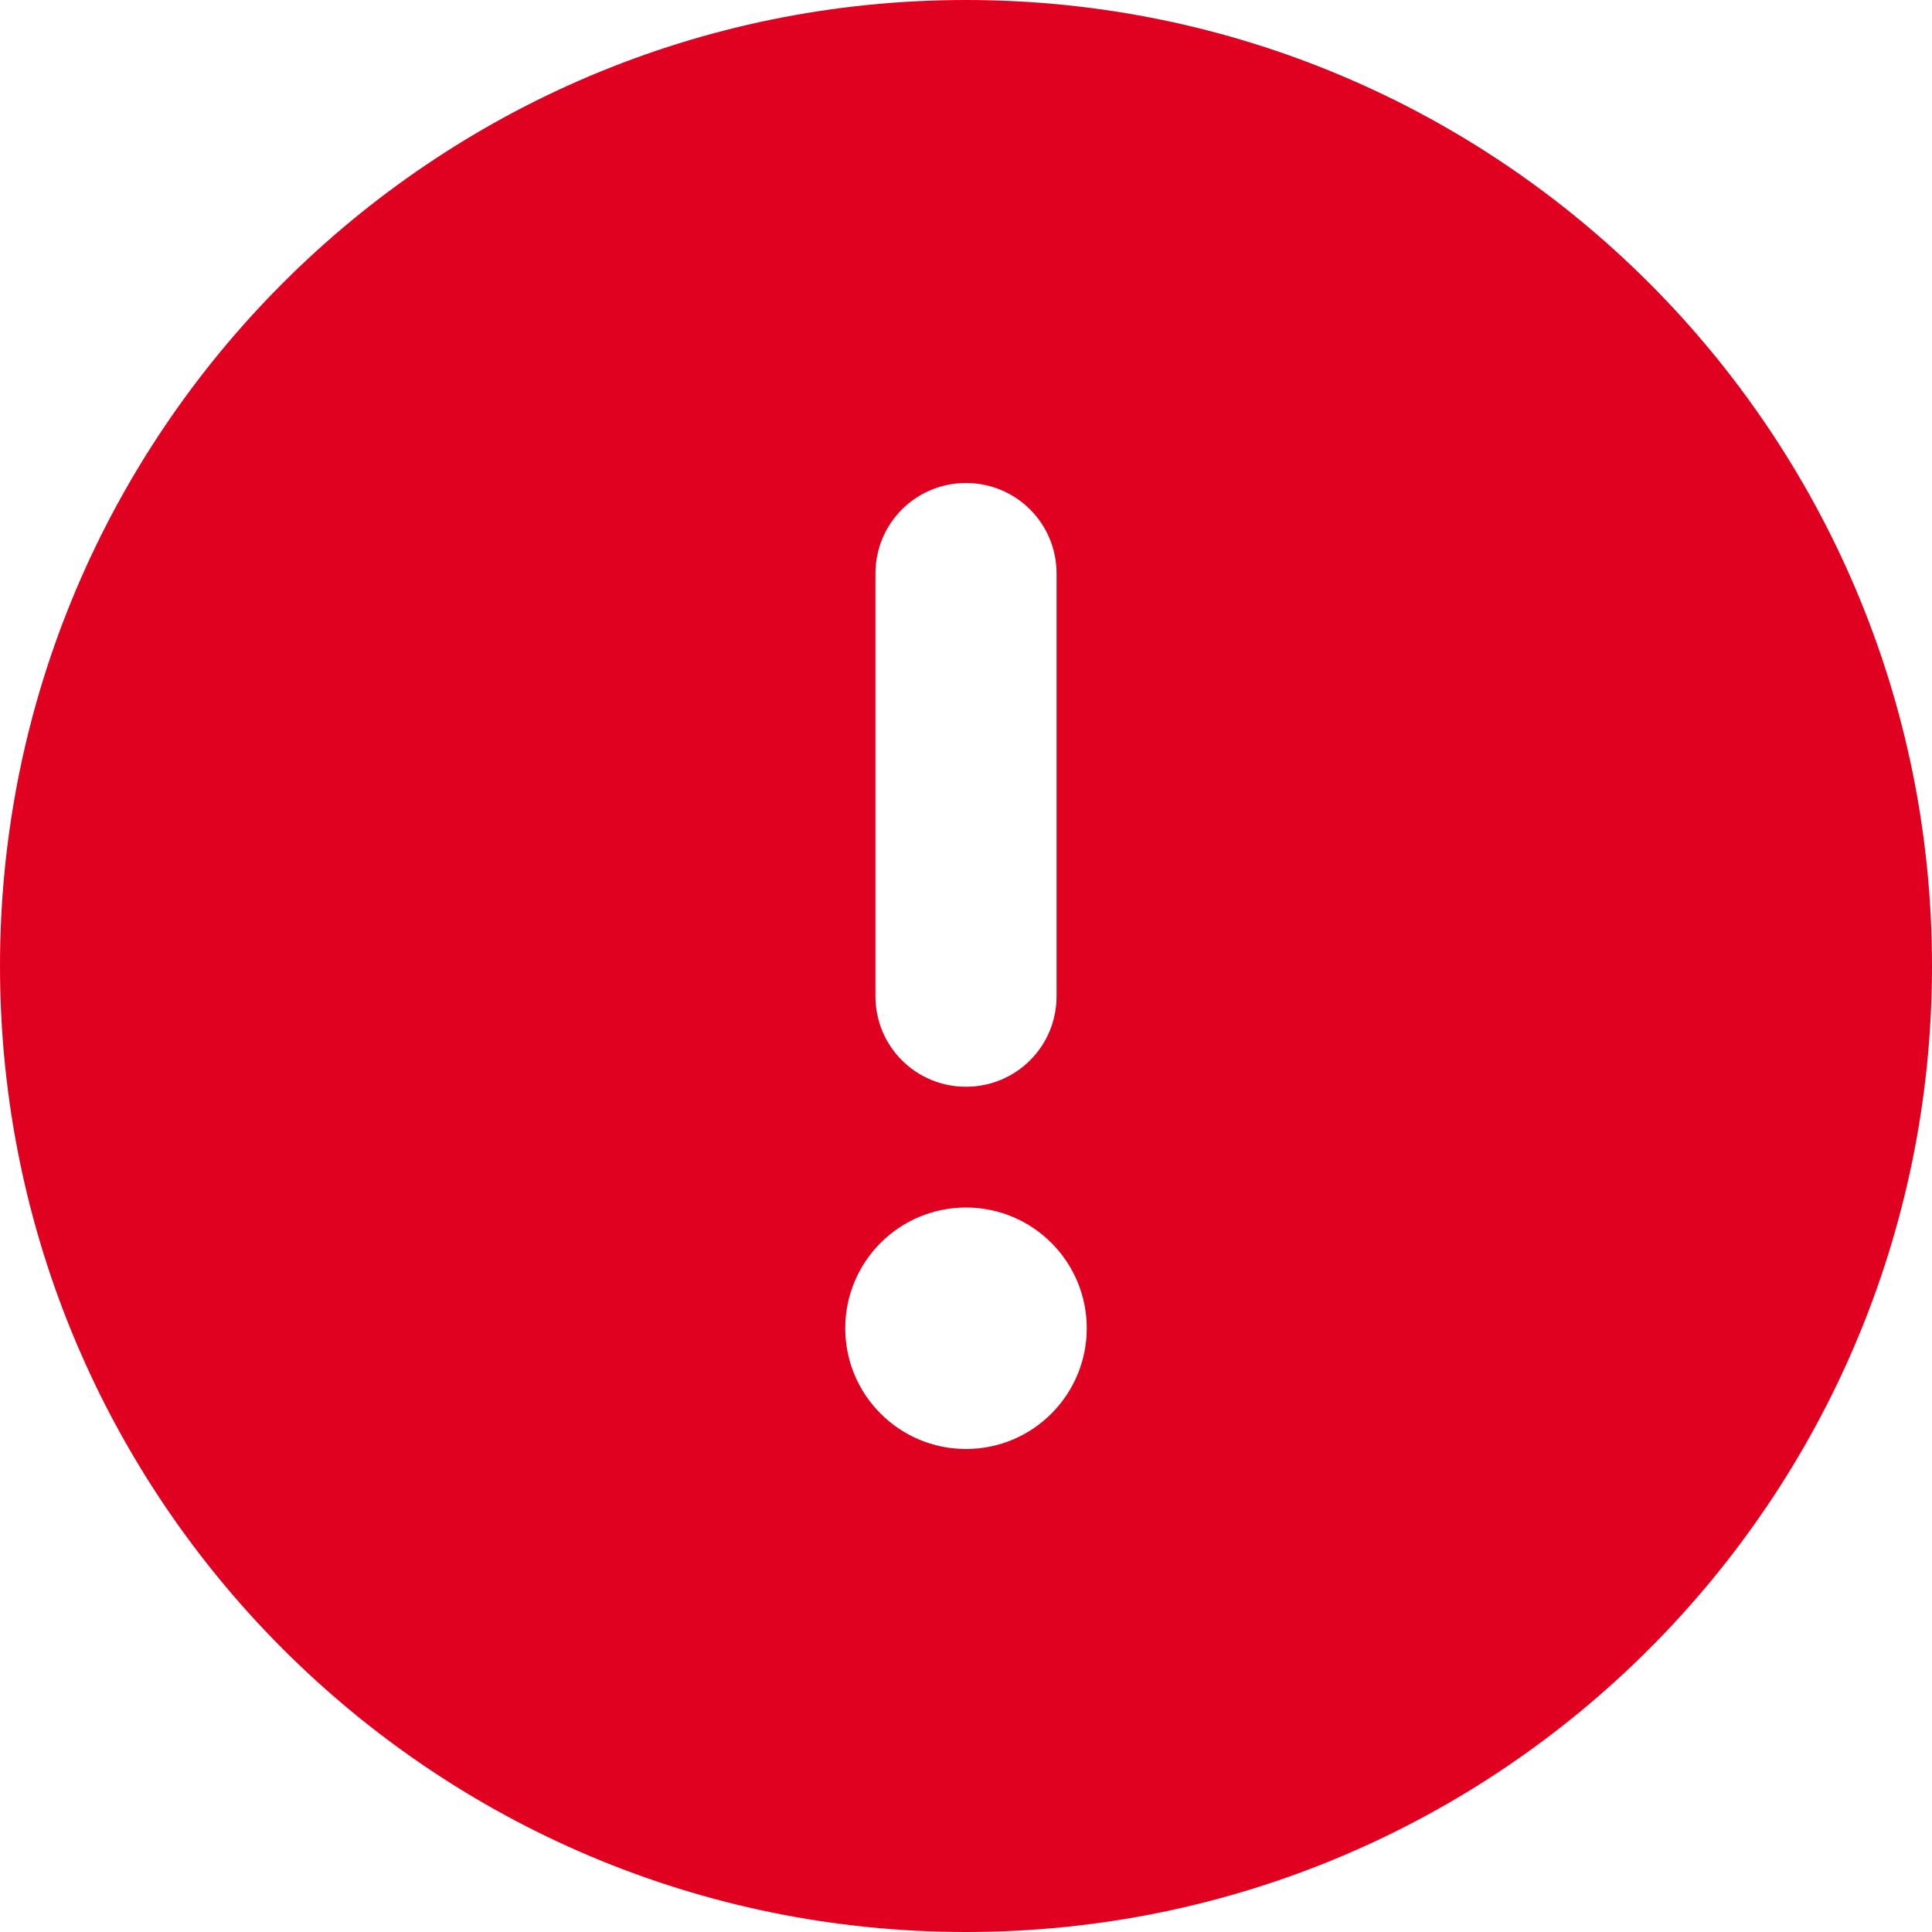
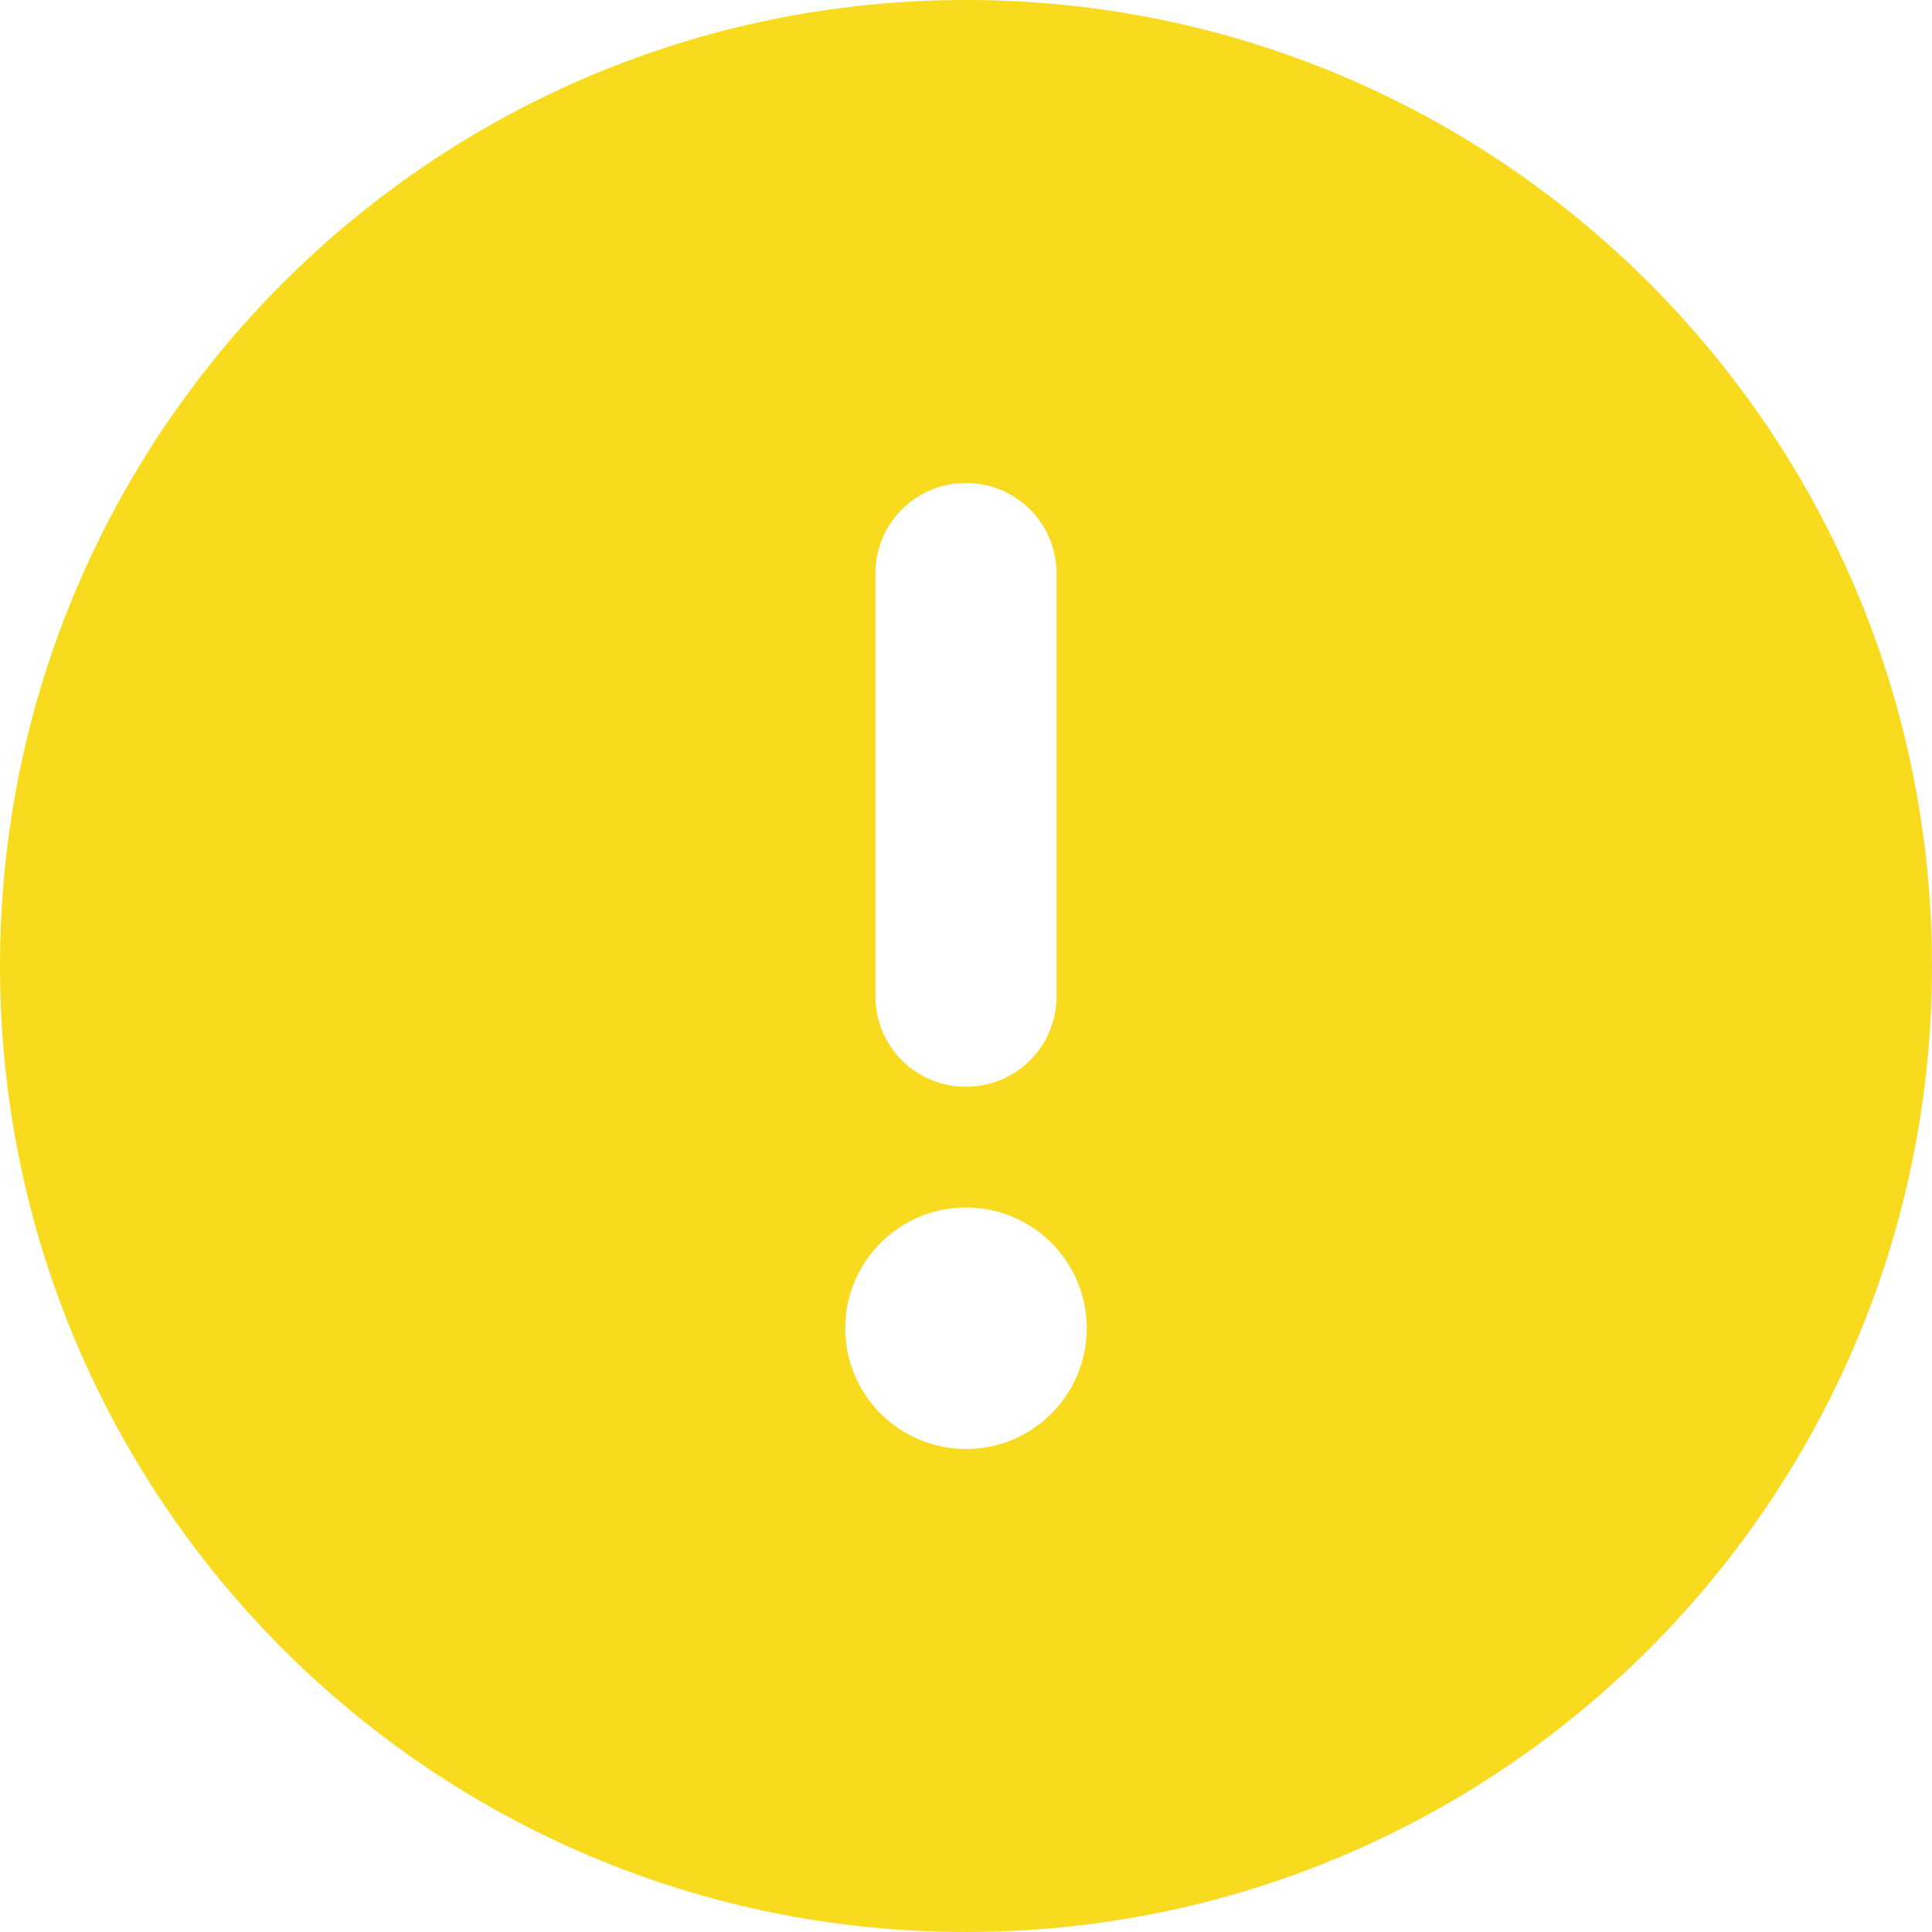
- <svg xmlns="http://www.w3.org/2000/svg" viewBox="0 0 512 512" fill="#E00020">
+ <svg xmlns="http://www.w3.org/2000/svg" viewBox="0 0 512 512" fill="#F8DB1F">
  <path d="M256 512A256 256 0 1 0 256 0a256 256 0 1 0 0 512zm0-384c13.3 0 24 10.7 24 24l0 112c0 13.3-10.7 24-24 24s-24-10.7-24-24l0-112c0-13.3 10.7-24 24-24zM224 352a32 32 0 1 1 64 0 32 32 0 1 1 -64 0z" />
</svg>
